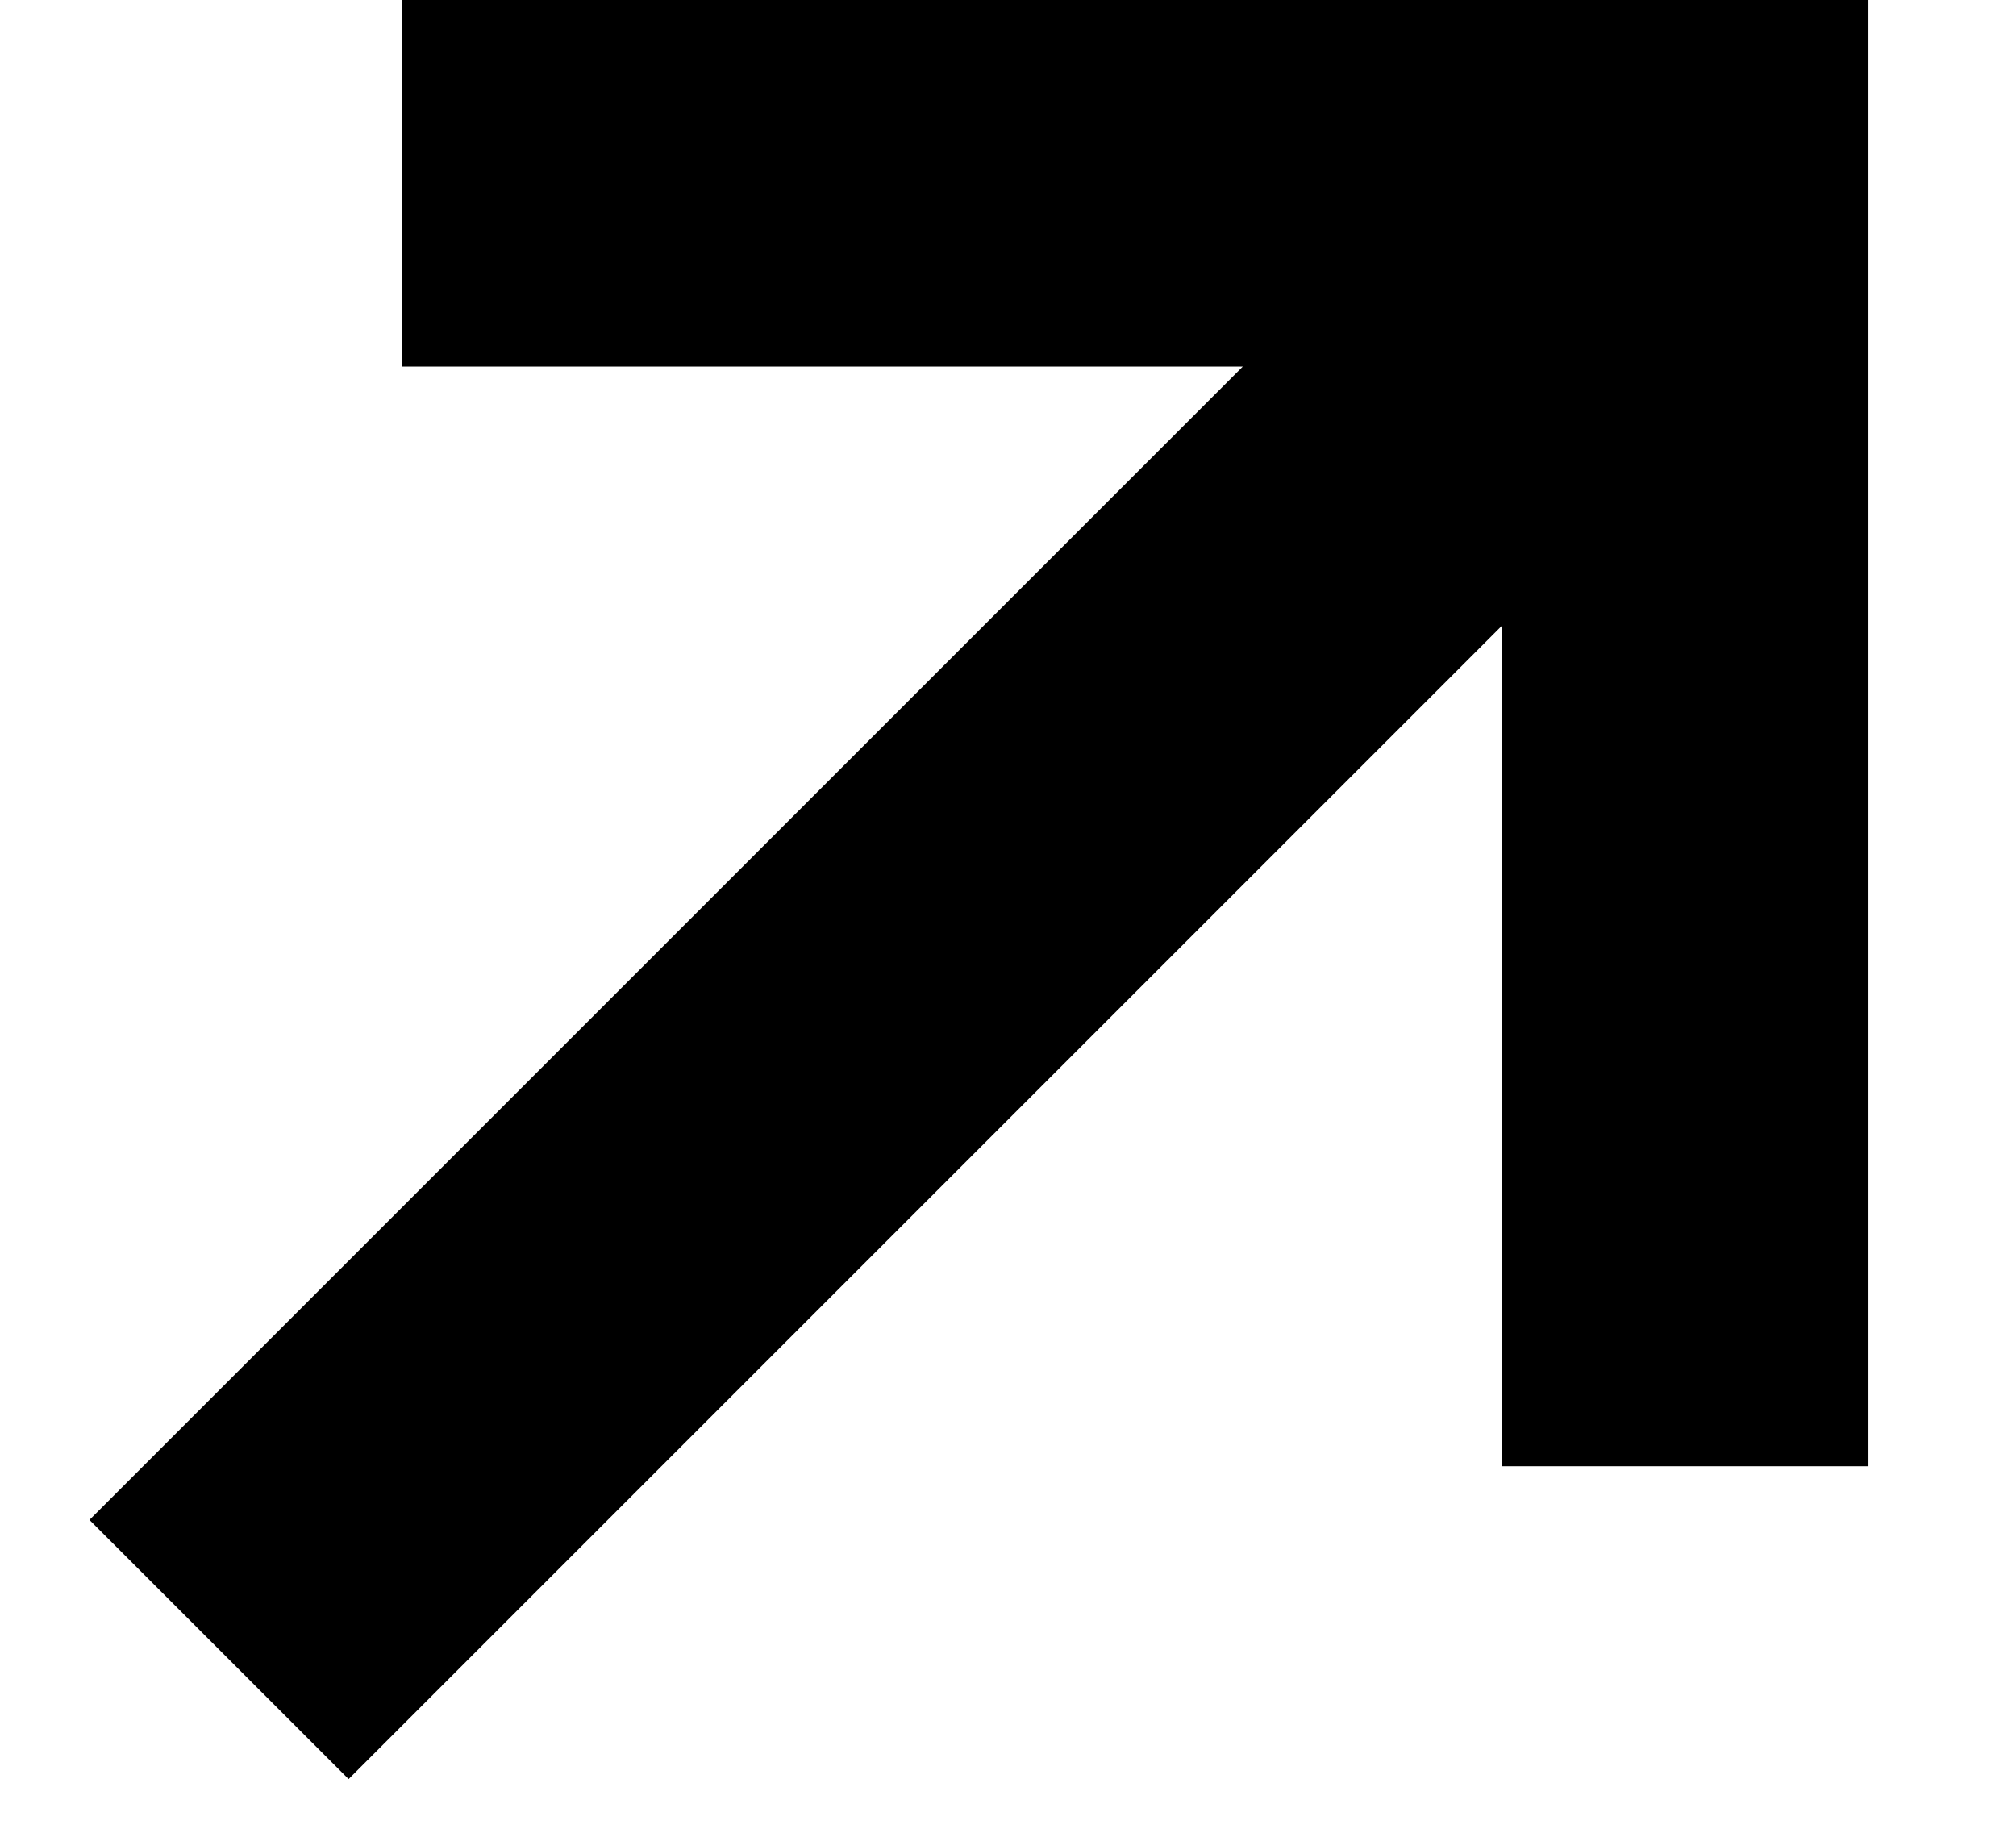
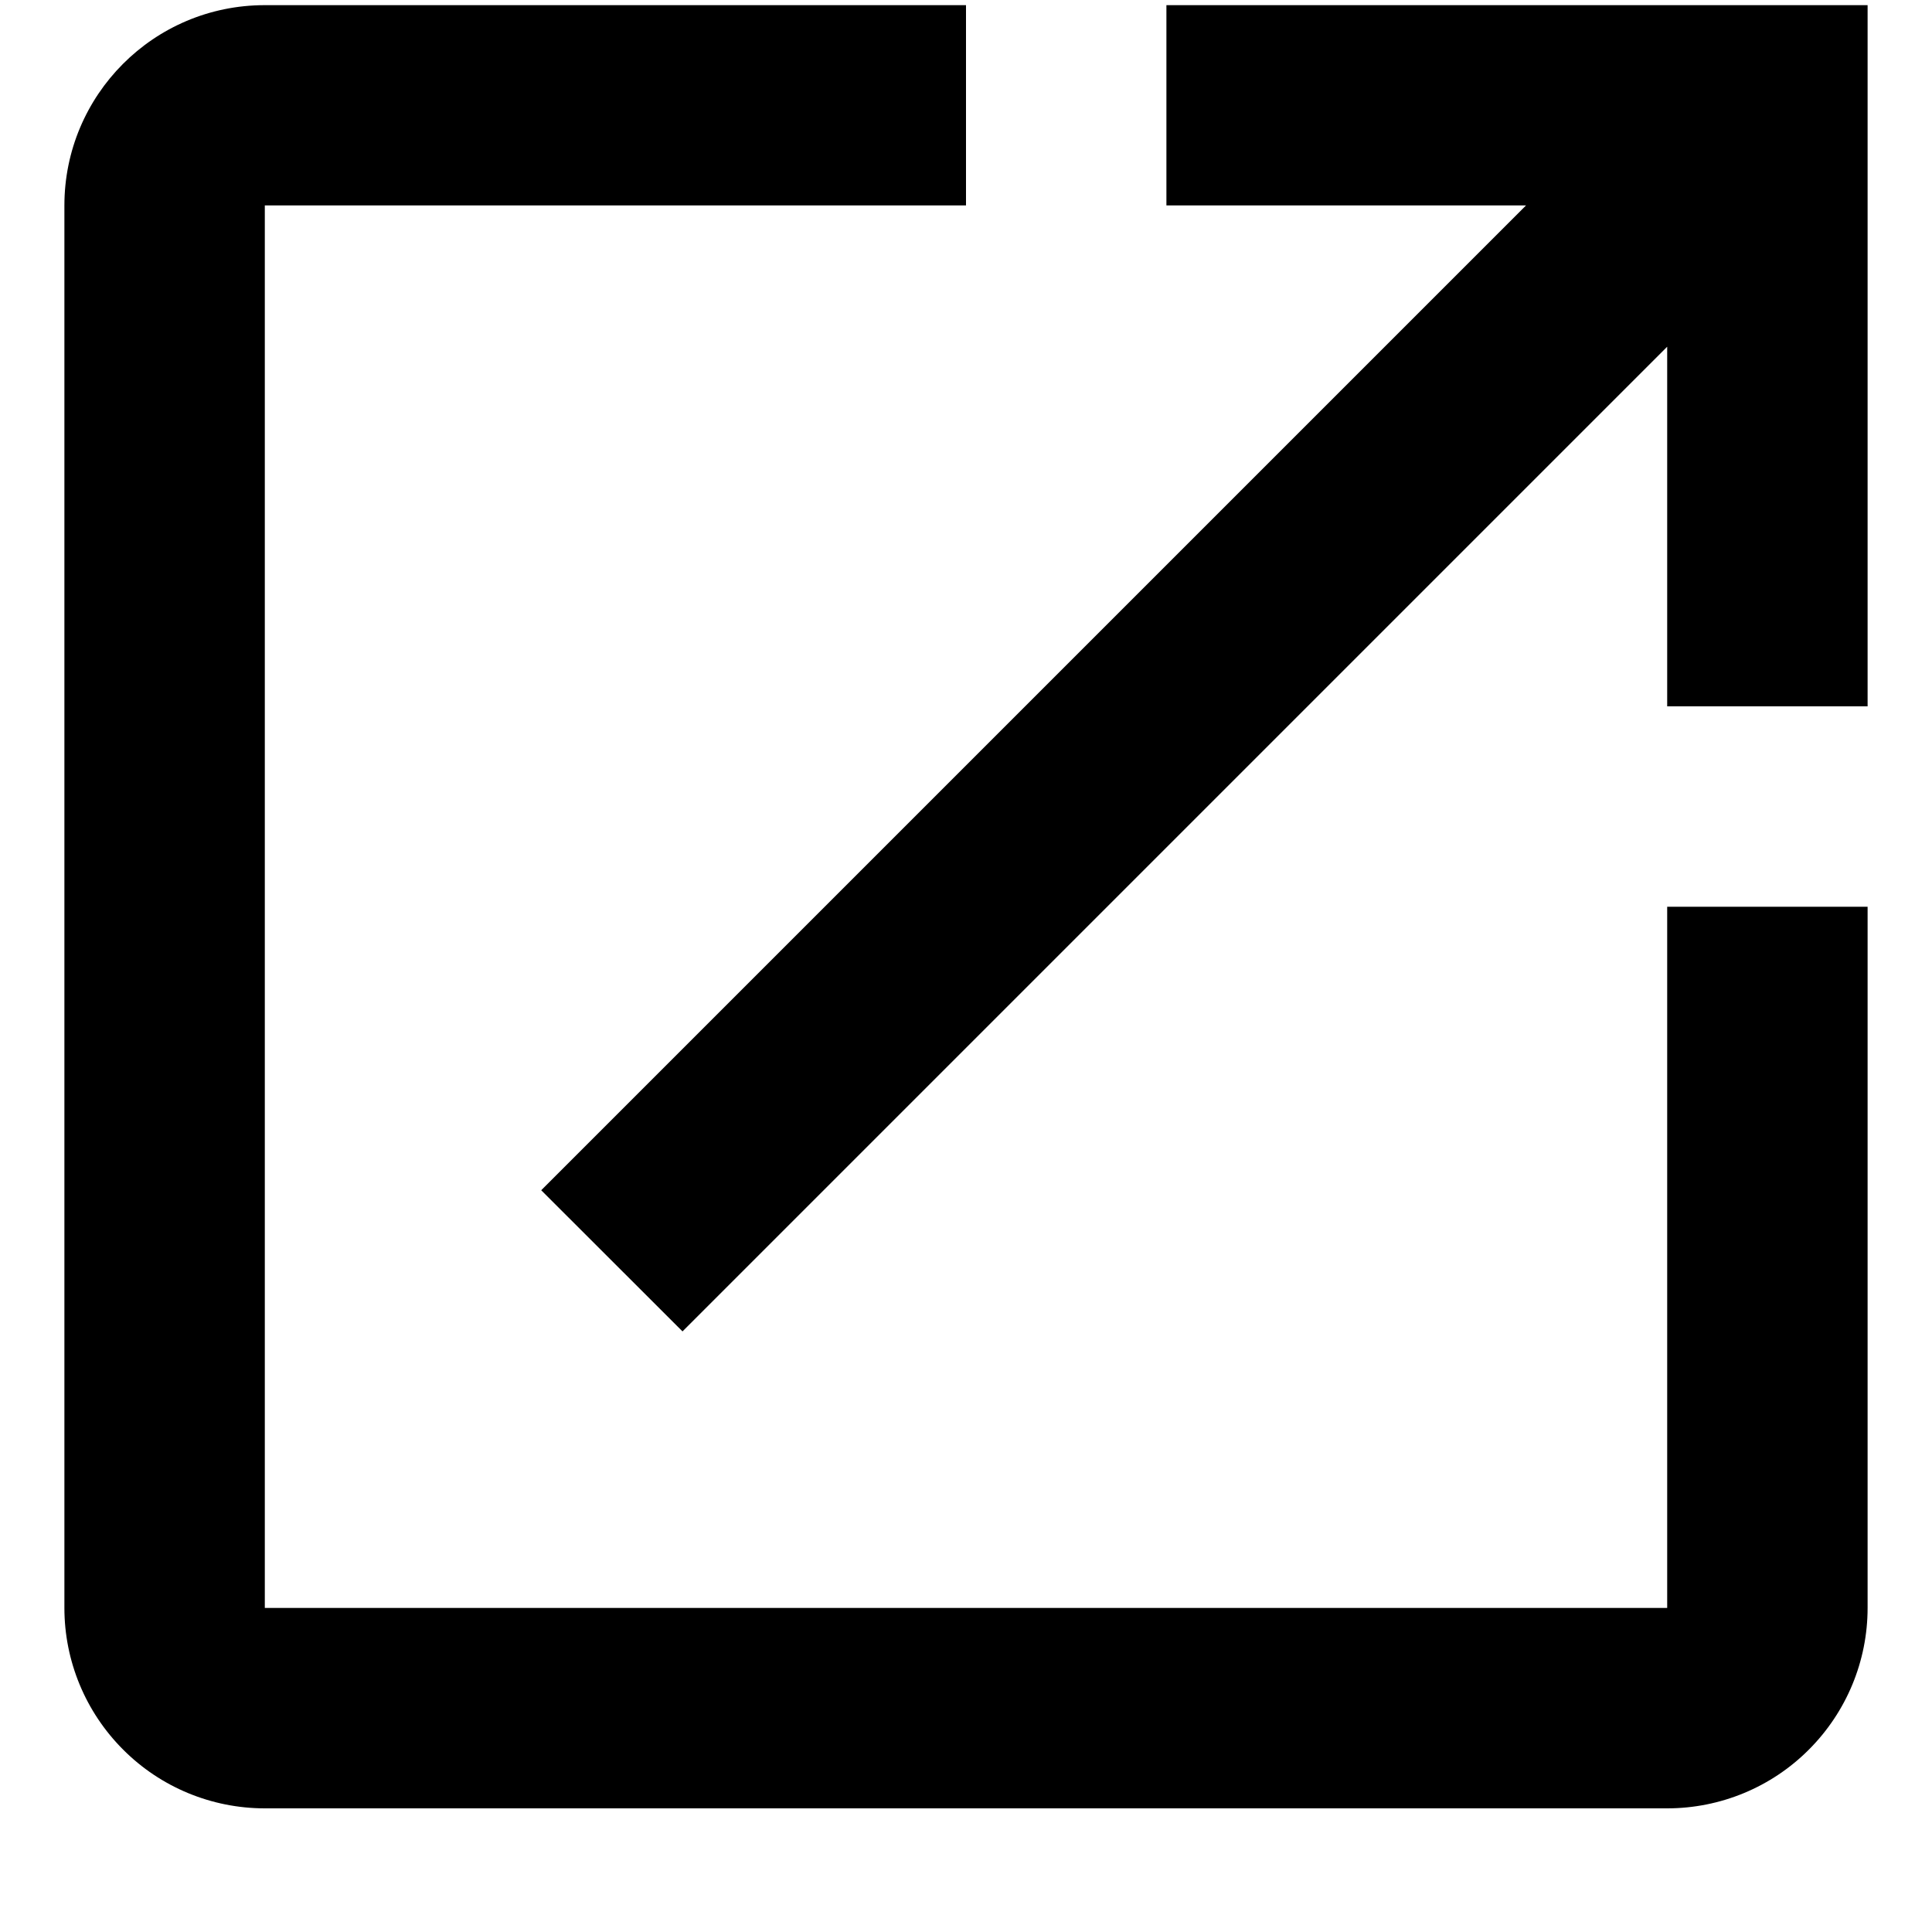
- <svg xmlns="http://www.w3.org/2000/svg" width="1.1em" height="1em" viewBox="0 0 11 10">
-   <path fill-rule="evenodd" clip-rule="evenodd" d="M6.781 2H2.195V0H10.195V8H8.195V3.414L1.902 9.707L0.488 8.293L6.781 2Z" fill="currentColor" />
+ <svg xmlns="http://www.w3.org/2000/svg" width="1em" height="1em" viewBox="0 0 15 15" fill="none">
+   <path d="M9.056 0.04V1.595H11.848L4.202 9.241L5.299 10.337L12.944 2.692V5.484H14.5V0.04H9.056ZM12.944 12.484H2.056V1.595H7.5V0.04H2.056C1.192 0.04 0.5 0.74 0.5 1.595V12.484C0.5 12.897 0.664 13.292 0.956 13.584C1.247 13.876 1.643 14.04 2.056 14.04H12.944C13.357 14.04 13.753 13.876 14.044 13.584C14.336 13.292 14.5 12.897 14.5 12.484V7.04H12.944V12.484Z" fill="currentColor" />
</svg>
